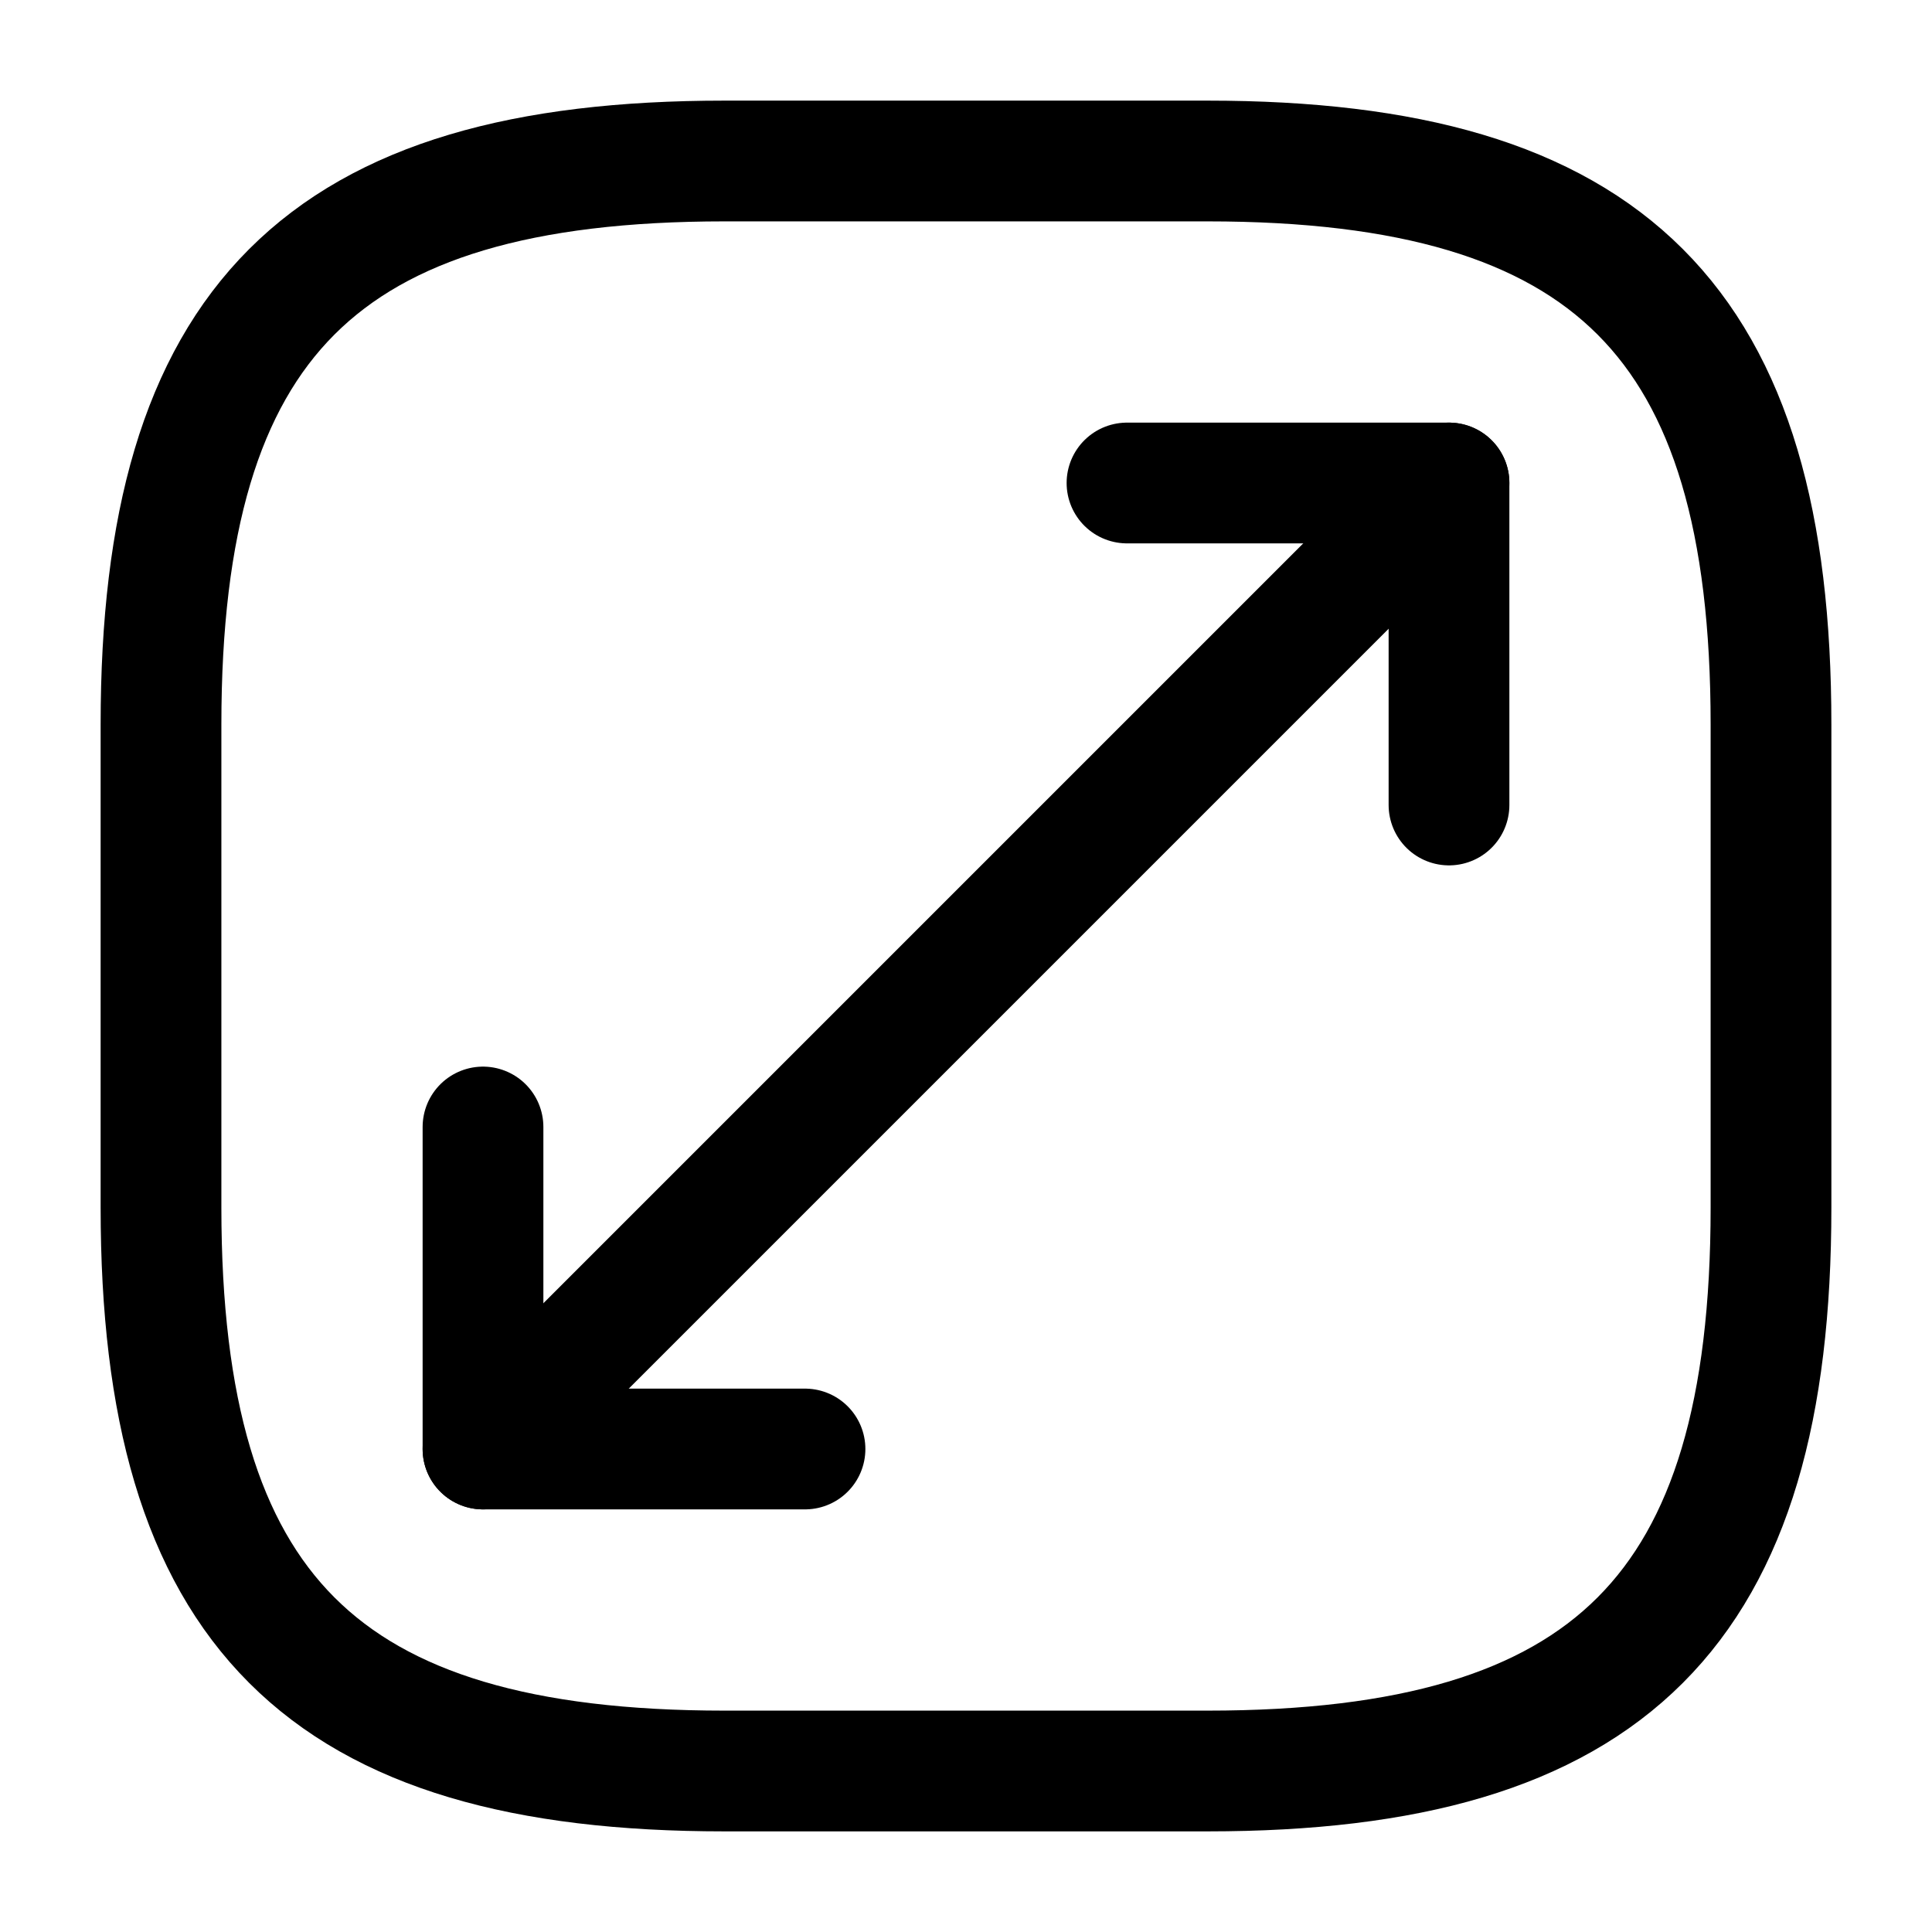
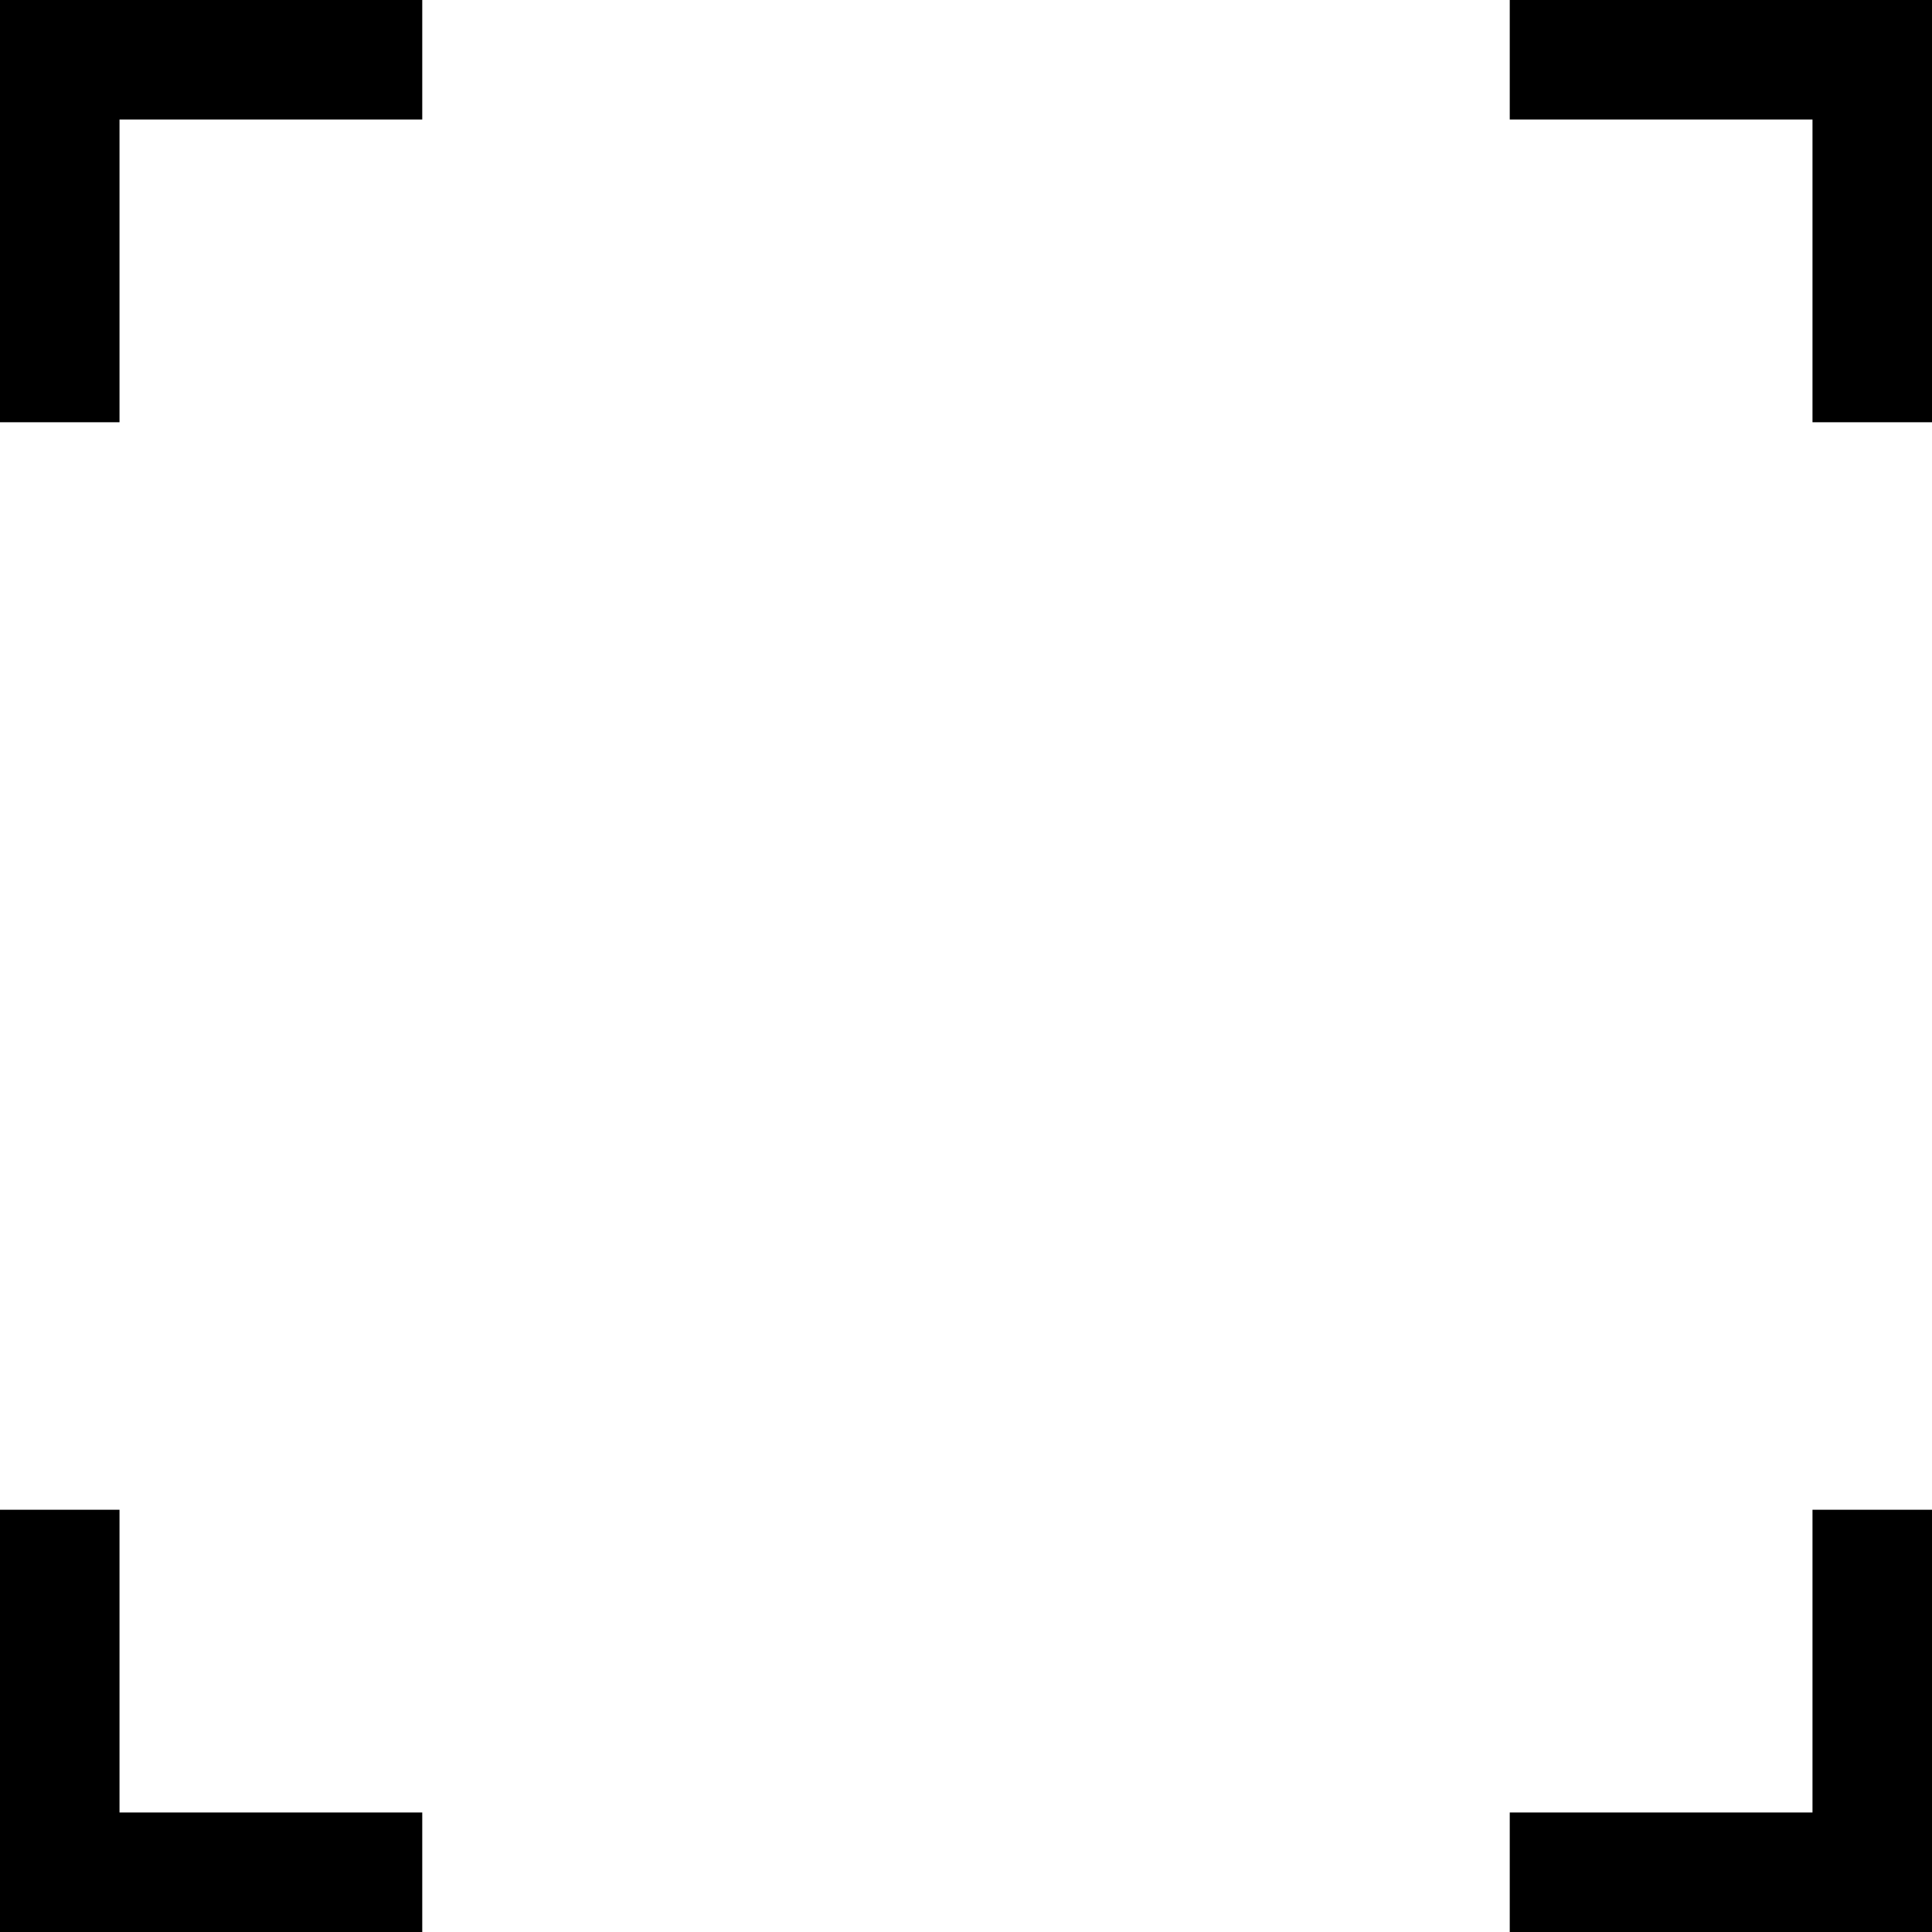
- <svg xmlns="http://www.w3.org/2000/svg" width="800px" height="800px" viewBox="0 0 24 24" fill="none">
-   <g id="SVGRepo_bgCarrier" stroke-width="0" />
-   <g id="SVGRepo_tracerCarrier" stroke-linecap="round" stroke-linejoin="round" />
-   <g id="SVGRepo_iconCarrier">
-     <path d="M9 22H15C20 22 22 20 22 15V9C22 4 20 2 15 2H9C4 2 2 4 2 9V15C2 20 4 22 9 22Z" stroke="#000" stroke-width="1.5" stroke-linecap="round" stroke-linejoin="round" />
-     <path d="M18 6L6 18" stroke="#000" stroke-width="1.5" stroke-linecap="round" stroke-linejoin="round" />
-     <path d="M18 10V6H14" stroke="#000" stroke-width="1.5" stroke-linecap="round" stroke-linejoin="round" />
-     <path d="M6 14V18H10" stroke="#000" stroke-width="1.5" stroke-linecap="round" stroke-linejoin="round" />
+ <svg xmlns="http://www.w3.org/2000/svg" fill="#000000" height="800px" width="800px" version="1.1" id="Layer_1" viewBox="0 0 485 485" xml:space="preserve">
+   <g>
+     <polygon points="0,106 30,106 30,30 106,30 106,0 0,0  " />
+     <polygon points="379,0 379,30 455,30 455,106 485,106 485,0  " />
+     <polygon points="455,455 379,455 379,485 485,485 485,379 455,379  " />
+     <polygon points="30,379 0,379 0,485 106,485 106,455 30,455  " />
  </g>
</svg>
